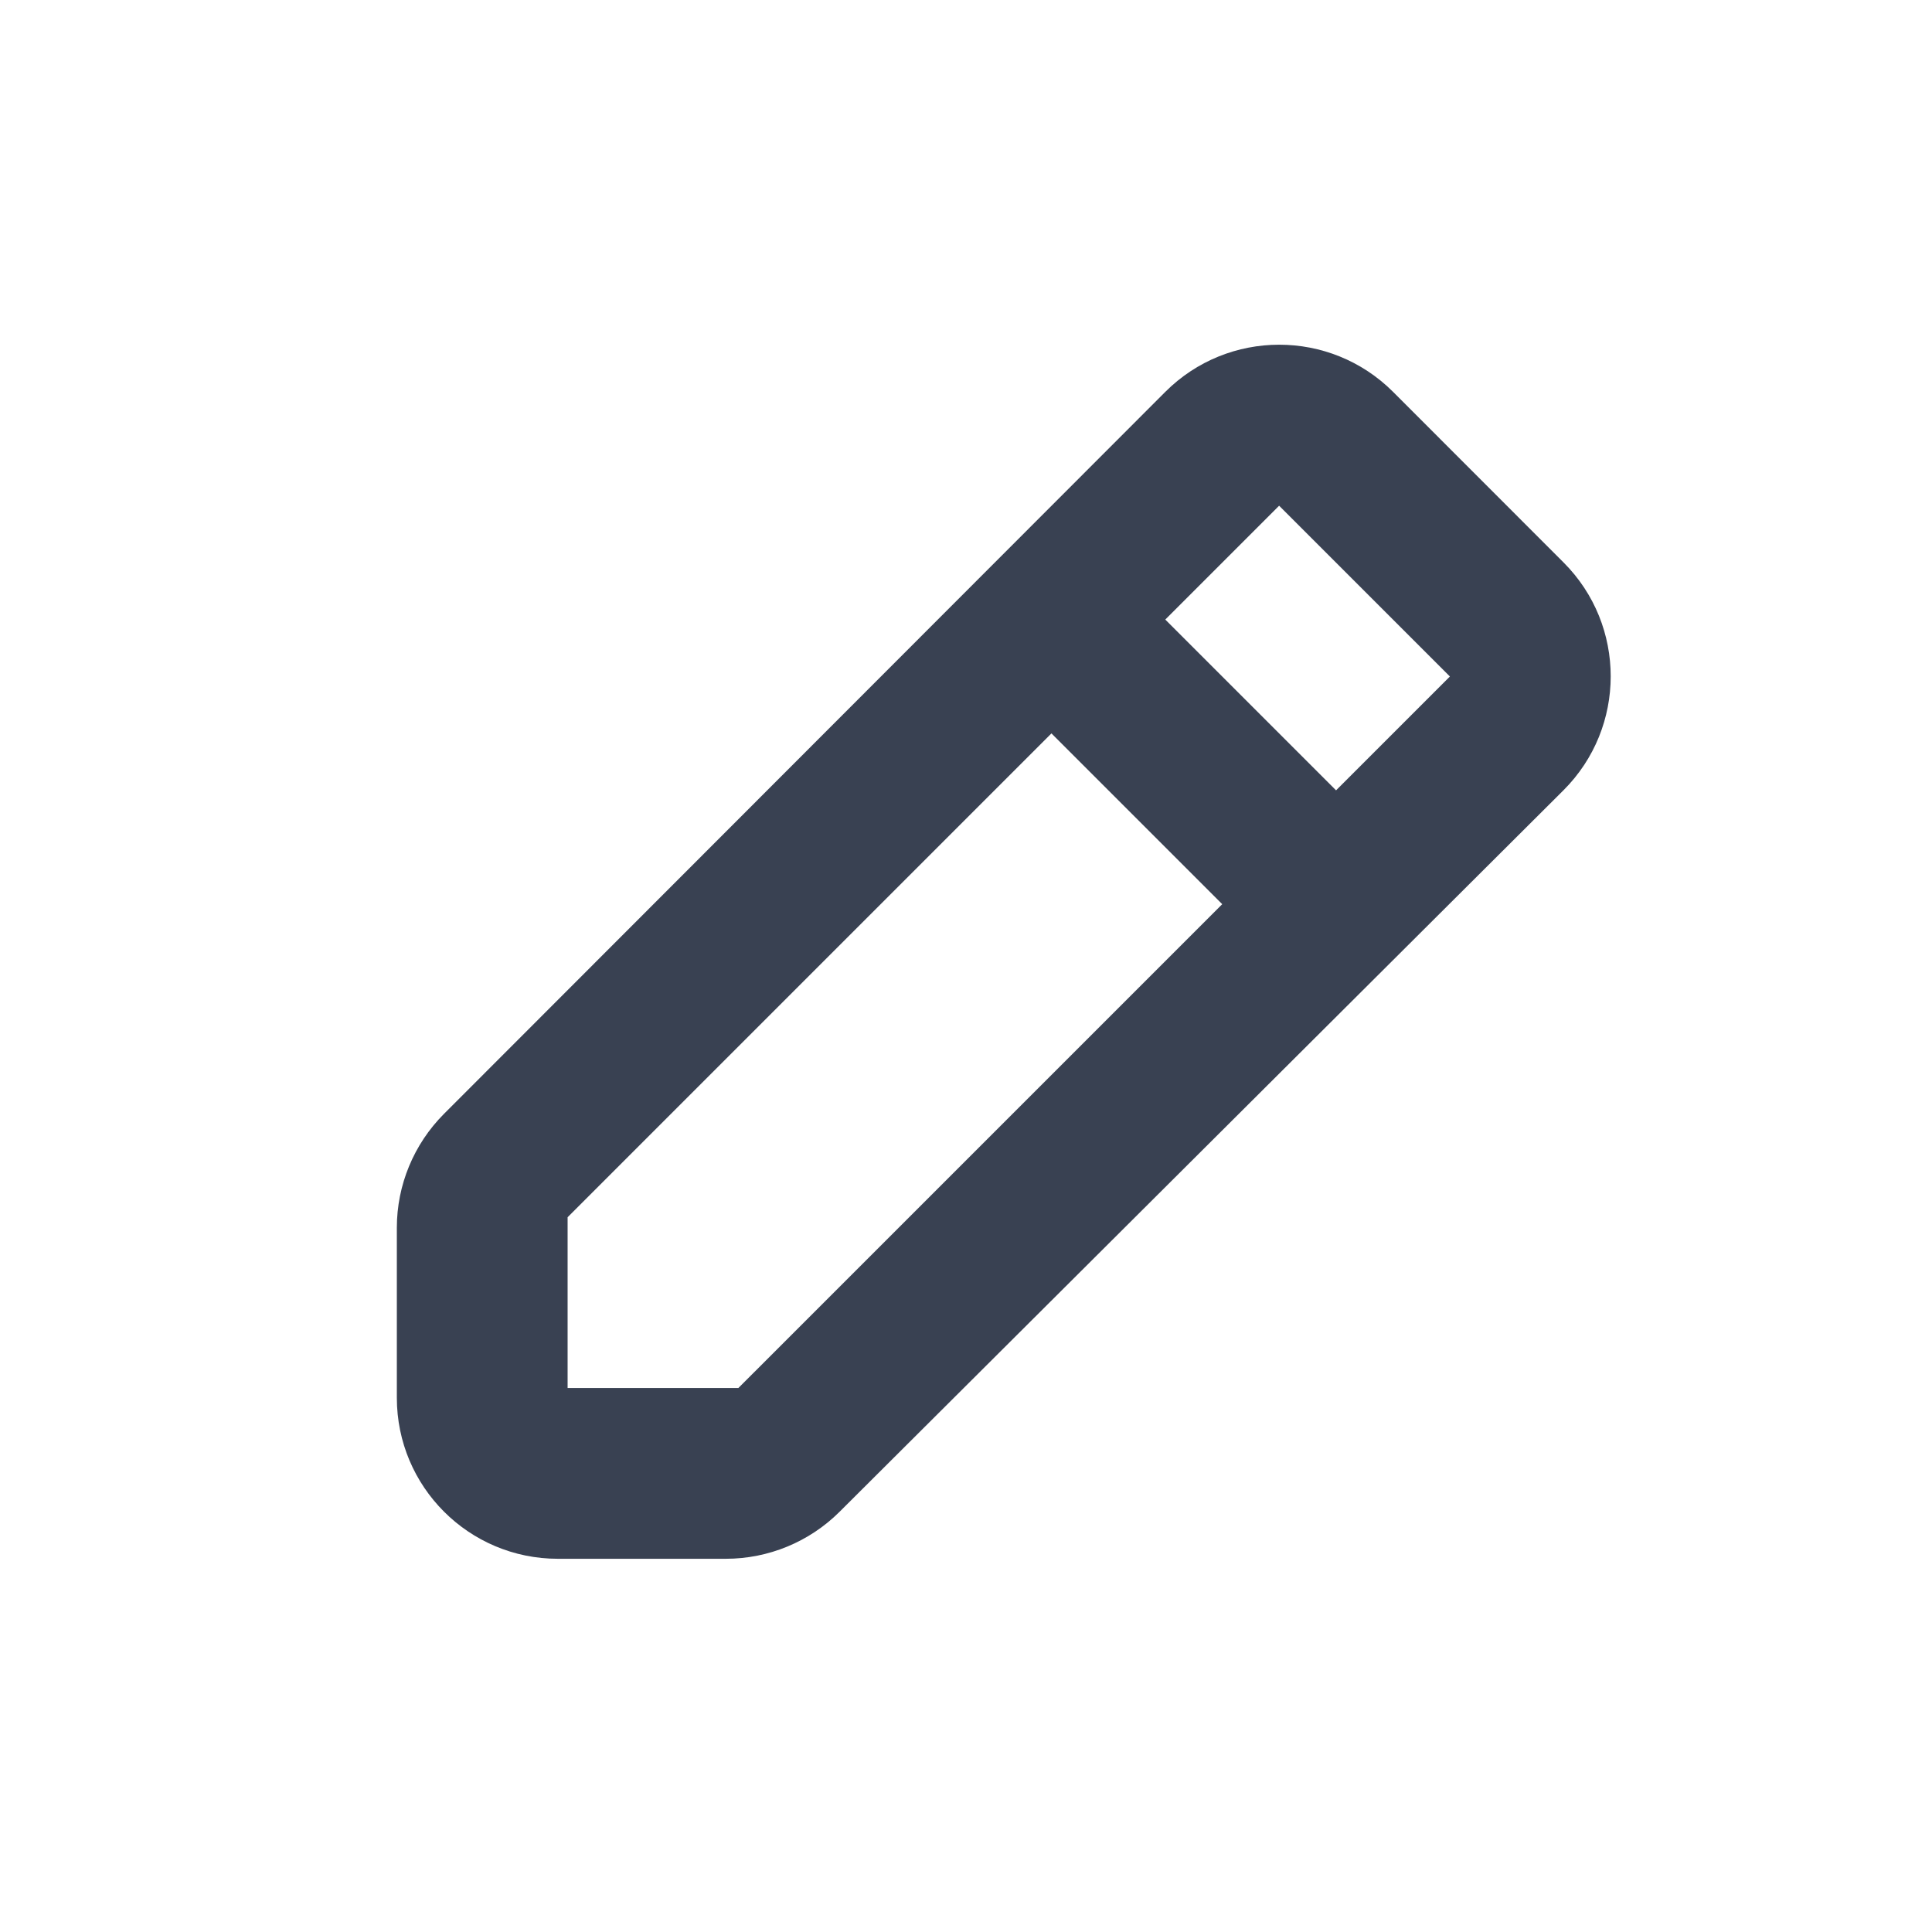
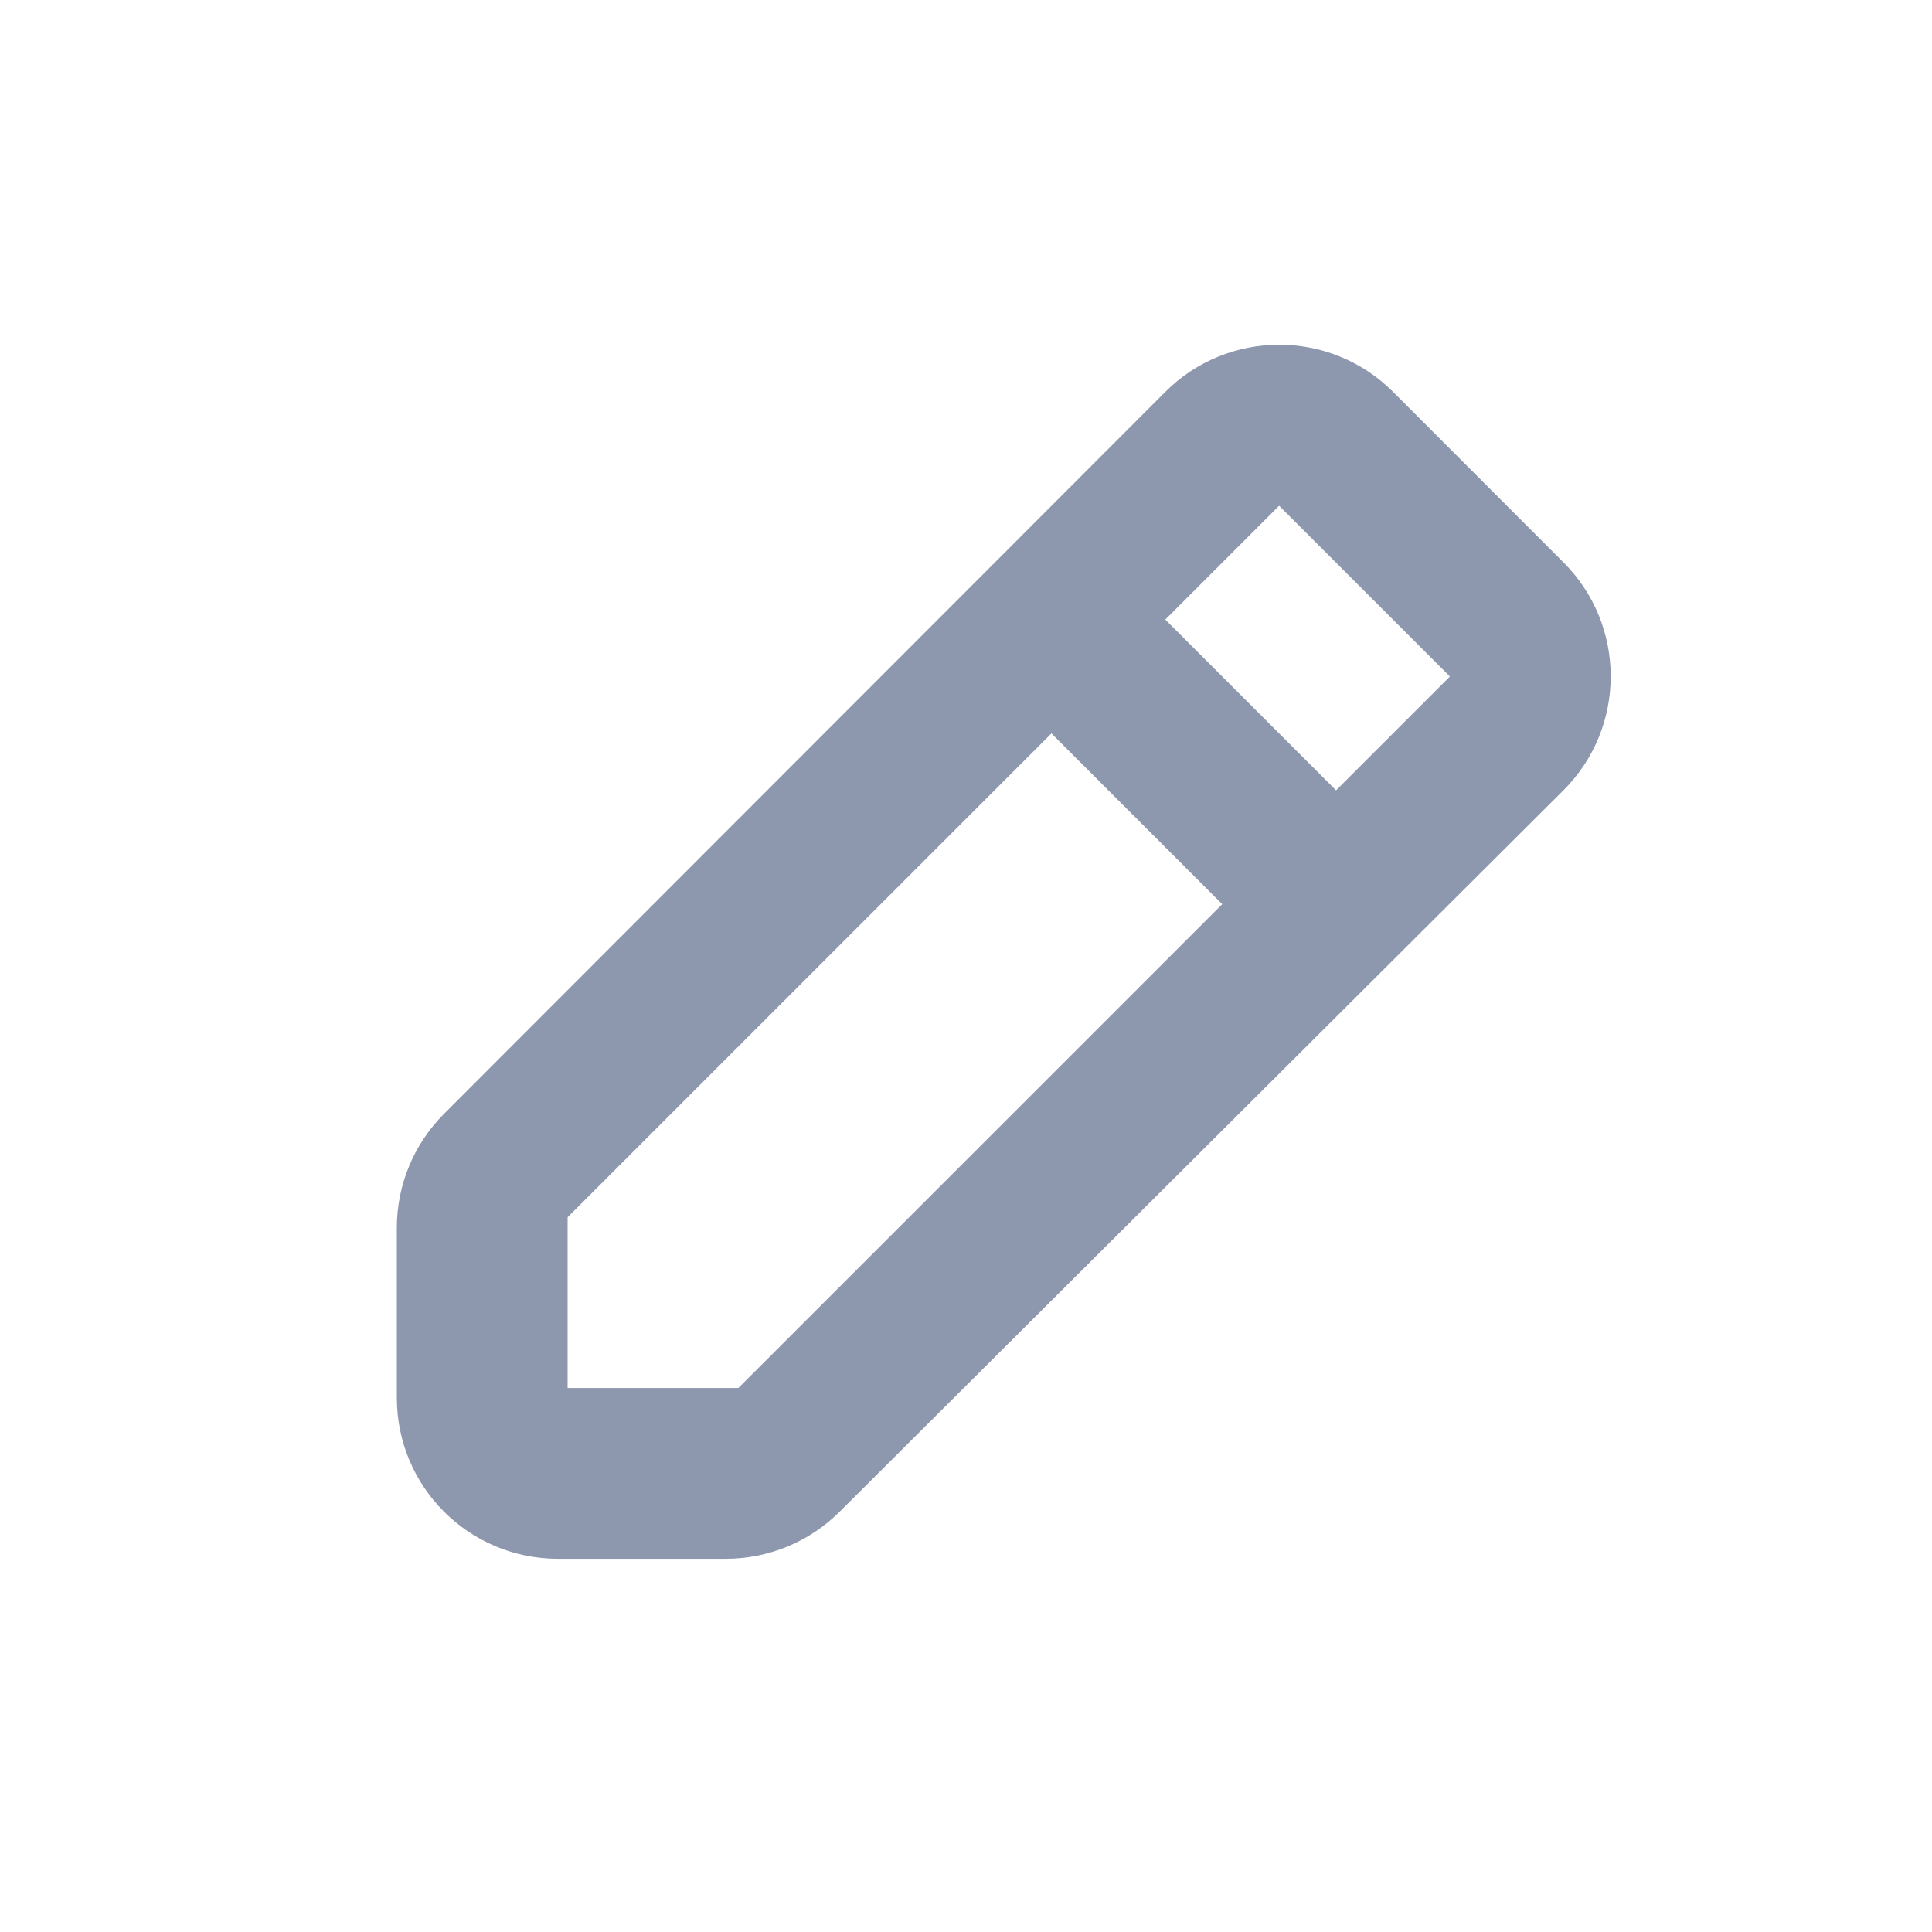
<svg xmlns="http://www.w3.org/2000/svg" width="24px" height="24px" viewBox="0 0 24 24" version="1.1">
  <defs />
  <g id="Symbols" stroke="none" stroke-width="1" fill="none" fill-rule="evenodd">
    <g id="Icon/Edit-Dark">
      <rect id="Rectangle-6-Copy-7" x="0" y="0" width="24" height="24" />
-       <path d="M6.407,9.006 L19.086,9 C20.19,9 21.086,9.895 21.087,10.999 C21.087,10.999 21.087,11 21.087,11 L21.086,13.997 C21.086,15.101 20.19,15.997 19.086,15.997 C19.085,15.997 19.084,15.997 19.083,15.997 L6.387,15.976 C5.858,15.975 5.35,15.764 4.976,15.39 L3.5,13.914 C2.719,13.133 2.719,11.867 3.5,11.086 L4.994,9.592 C5.369,9.217 5.877,9.007 6.407,9.006 Z M6.586,11 L5.086,12.5 L6.586,14 L15.086,14 L15.086,11 L6.586,11 Z M17.086,11 L17.086,14 L19.086,14 L19.086,11 L17.086,11 Z" id="Edit" fill="#394152" transform="translate(11.79311, 12.49918) rotate(-45) translate(-11.79311, -12.49918) " />
+       <path d="M6.407,9.006 L19.086,9 C20.19,9 21.086,9.895 21.087,10.999 C21.087,10.999 21.087,11 21.087,11 L21.086,13.997 C21.086,15.101 20.19,15.997 19.086,15.997 C19.085,15.997 19.084,15.997 19.083,15.997 L6.387,15.976 C5.858,15.975 5.35,15.764 4.976,15.39 L3.5,13.914 C2.719,13.133 2.719,11.867 3.5,11.086 L4.994,9.592 C5.369,9.217 5.877,9.007 6.407,9.006 Z M6.586,11 L5.086,12.5 L6.586,14 L15.086,14 L15.086,11 L6.586,11 Z M17.086,11 L17.086,14 L19.086,14 L19.086,11 L17.086,11 Z" id="Edit" fill="#8d98ae" transform="translate(11.79311, 12.49918) rotate(-45) translate(-11.79311, -12.49918) " />
    </g>
  </g>
</svg>
